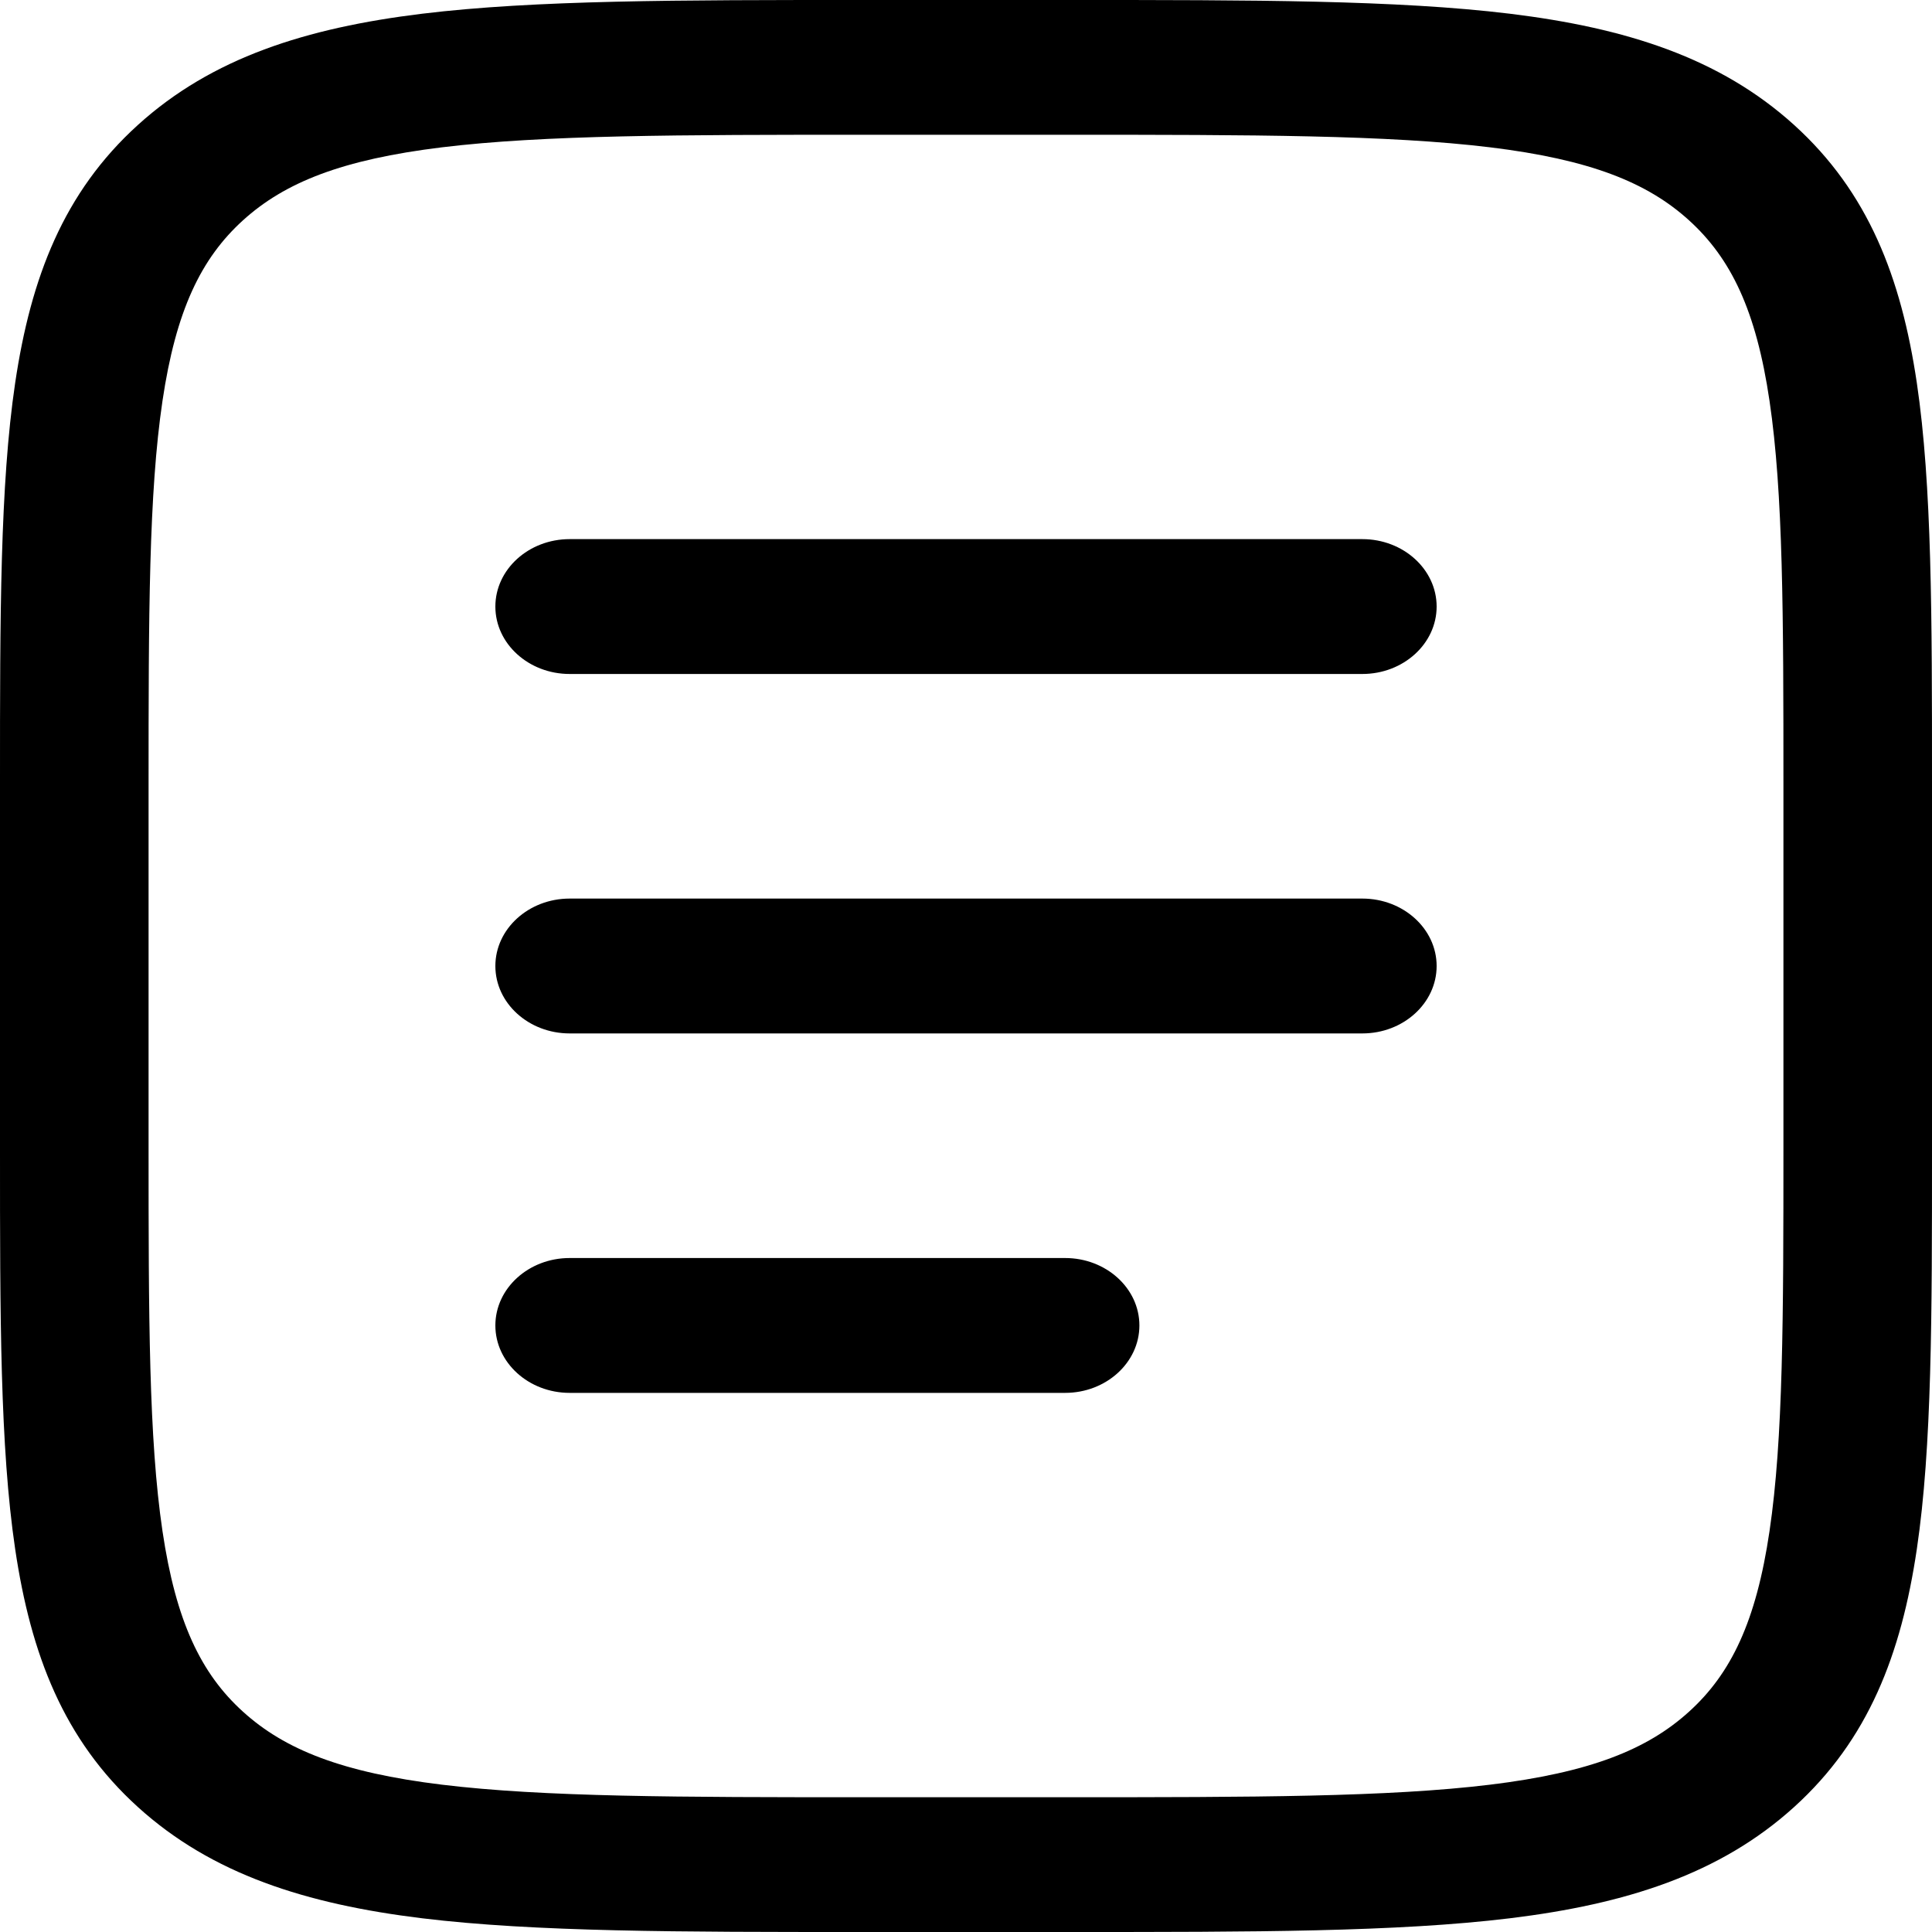
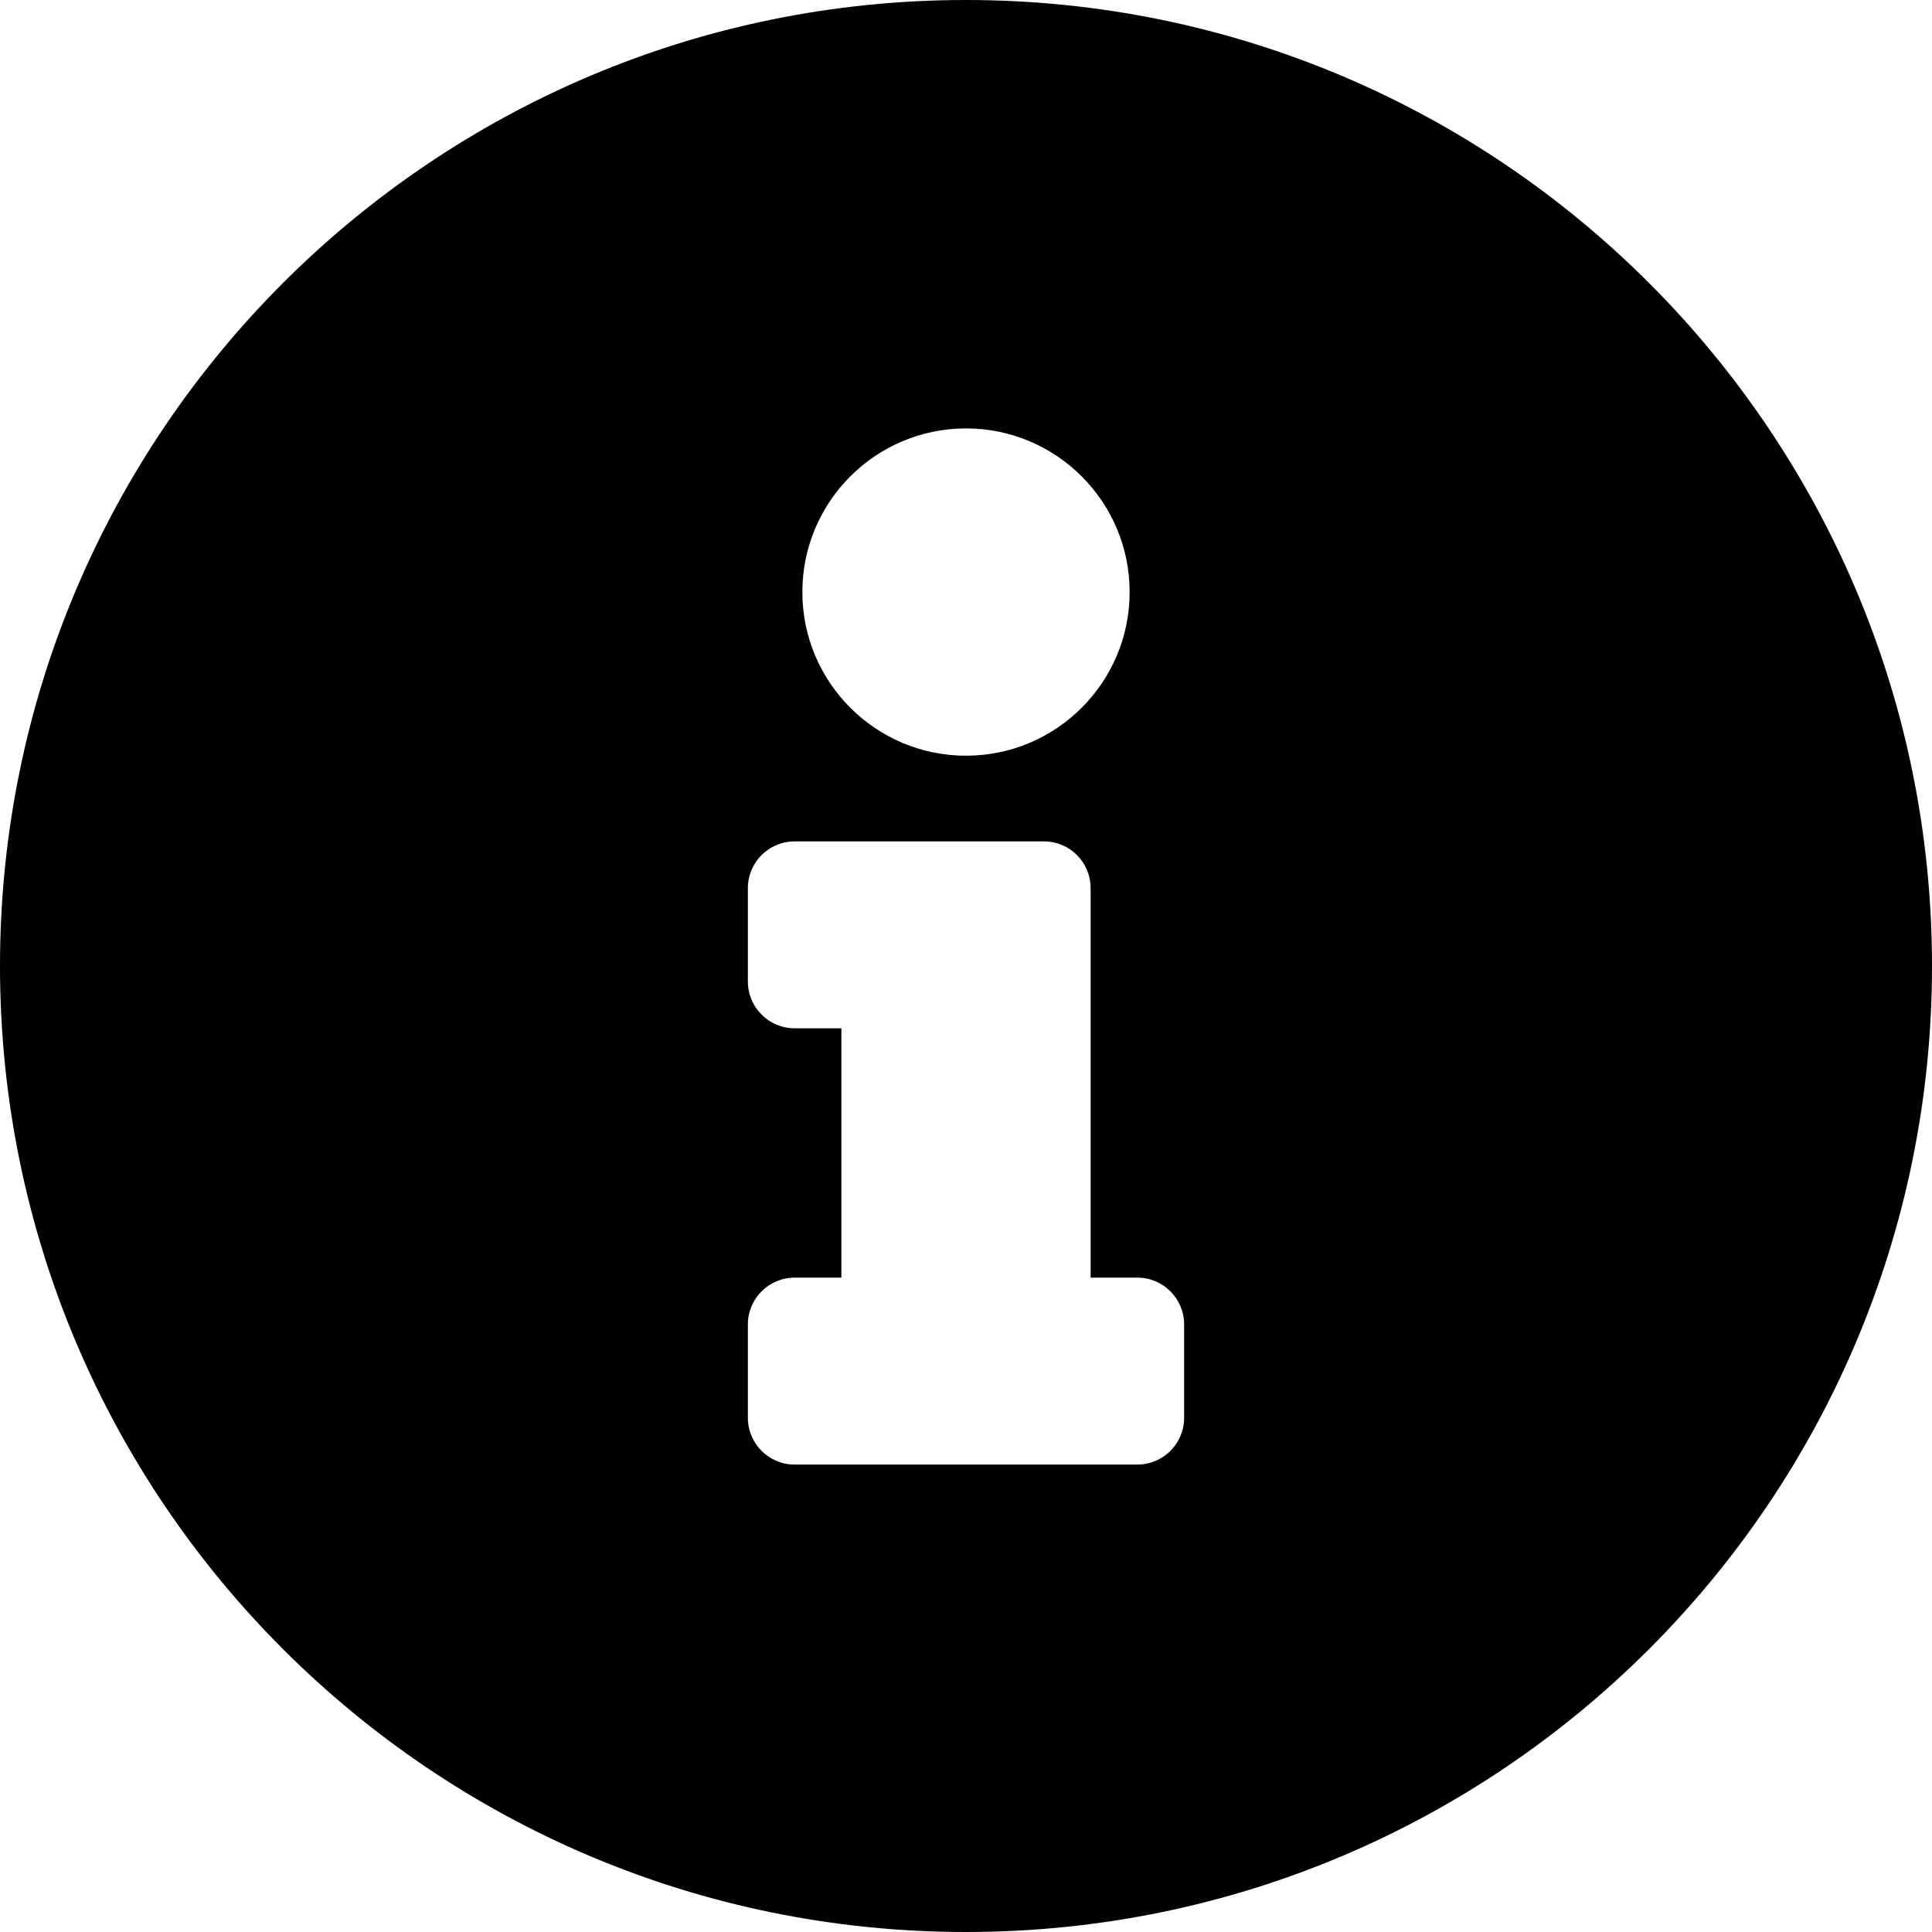
<svg xmlns="http://www.w3.org/2000/svg" width="20" height="20" viewBox="0 0 20 20">
-   <path fill-rule="evenodd" clip-rule="evenodd" d="M8.917 4.21583e-07H11.084C12.968 -1.81831e-05 14.461 -2.75429e-05 15.63 0.142C16.832 0.289 17.805 0.598 18.573 1.294C19.341 1.99 19.681 2.873 19.843 3.964C20 5.023 20 6.378 20 8.087V11.913C20 13.623 20 14.977 19.843 16.036C19.681 17.127 19.341 18.01 18.573 18.706C17.805 19.402 16.832 19.711 15.63 19.858C14.461 20 12.968 20 11.084 20H8.917C7.032 20 5.539 20 4.37 19.858C3.168 19.711 2.194 19.402 1.427 18.706C0.659 18.01 0.319 17.127 0.157 16.036C-3.02455e-05 14.977 -2.0048e-05 13.623 4.64776e-07 11.913V8.087C-2.0048e-05 6.378 -3.02455e-05 5.023 0.157 3.964C0.319 2.873 0.659 1.99 1.427 1.294C2.194 0.598 3.168 0.289 4.37 0.142C5.539 -2.75429e-05 7.032 -1.81831e-05 8.917 4.21583e-07ZM4.575 1.525C3.543 1.651 2.949 1.887 2.515 2.281C2.081 2.675 1.821 3.214 1.682 4.15C1.54 5.106 1.538 6.366 1.538 8.14V11.861C1.538 13.634 1.54 14.894 1.682 15.85C1.821 16.786 2.081 17.326 2.515 17.719C2.949 18.113 3.543 18.349 4.575 18.475C5.629 18.603 7.019 18.605 8.974 18.605H11.026C12.981 18.605 14.371 18.603 15.425 18.475C16.457 18.349 17.051 18.113 17.485 17.719C17.919 17.326 18.18 16.786 18.318 15.85C18.46 14.894 18.462 13.634 18.462 11.861V8.14C18.462 6.366 18.46 5.106 18.318 4.15C18.18 3.214 17.919 2.675 17.485 2.281C17.051 1.887 16.457 1.651 15.425 1.525C14.371 1.397 12.981 1.395 11.026 1.395H8.974C7.019 1.395 5.629 1.397 4.575 1.525ZM5.128 6.279C5.128 5.894 5.473 5.581 5.897 5.581H14.103C14.527 5.581 14.872 5.894 14.872 6.279C14.872 6.664 14.527 6.977 14.103 6.977H5.897C5.473 6.977 5.128 6.664 5.128 6.279ZM5.128 10C5.128 9.615 5.473 9.302 5.897 9.302H14.103C14.527 9.302 14.872 9.615 14.872 10C14.872 10.385 14.527 10.698 14.103 10.698H5.897C5.473 10.698 5.128 10.385 5.128 10ZM5.128 13.721C5.128 13.336 5.473 13.023 5.897 13.023H11.026C11.45 13.023 11.795 13.336 11.795 13.721C11.795 14.106 11.45 14.419 11.026 14.419H5.897C5.473 14.419 5.128 14.106 5.128 13.721Z" />
+   <path d="M10 0C4.478 0 0 4.479 0 10C0 15.524 4.478 20 10 20C15.523 20 20 15.524 20 10C20 4.479 15.523 0 10 0ZM10 4.435C10.935 4.435 11.694 5.194 11.694 6.129C11.694 7.064 10.935 7.823 10 7.823C9.065 7.823 8.306 7.064 8.306 6.129C8.306 5.194 9.065 4.435 10 4.435ZM12.258 14.677C12.258 14.945 12.041 15.161 11.774 15.161H8.226C7.959 15.161 7.742 14.945 7.742 14.677V13.71C7.742 13.443 7.959 13.226 8.226 13.226H8.71V10.645H8.226C7.959 10.645 7.742 10.428 7.742 10.161V9.194C7.742 8.926 7.959 8.71 8.226 8.71H10.806C11.074 8.71 11.29 8.926 11.29 9.194V13.226H11.774C12.041 13.226 12.258 13.443 12.258 13.71V14.677Z" />
</svg>
